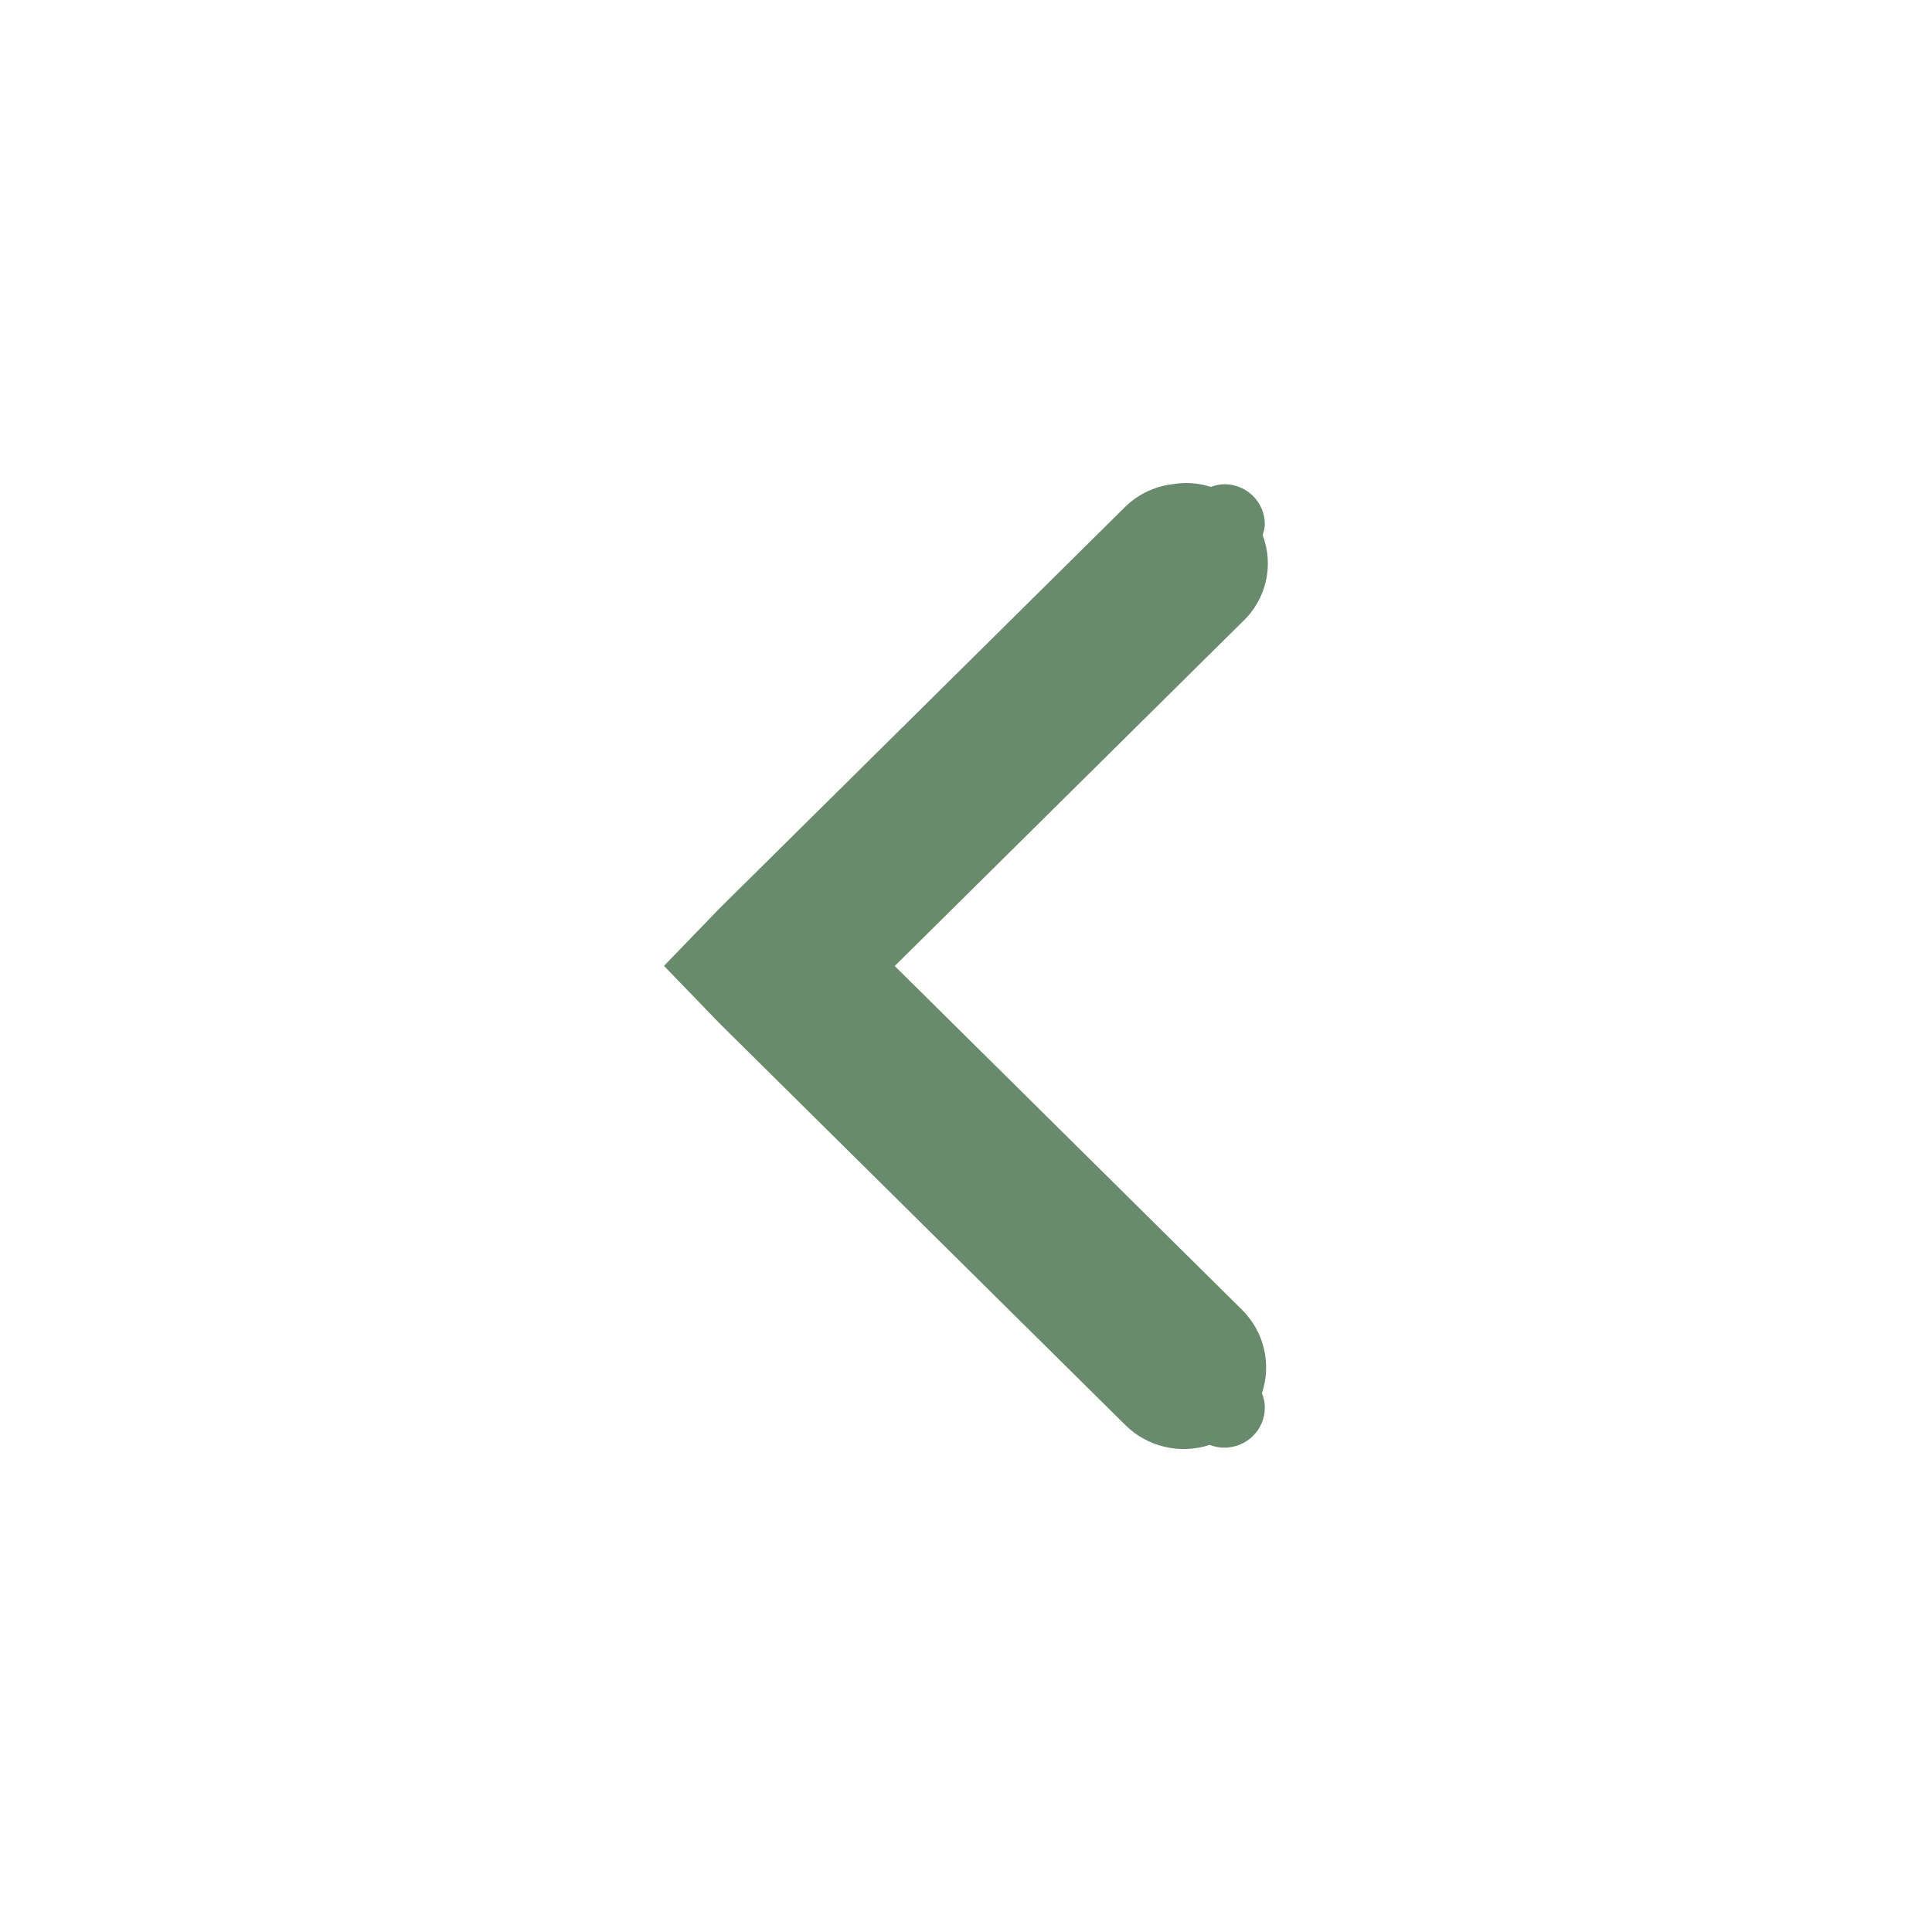
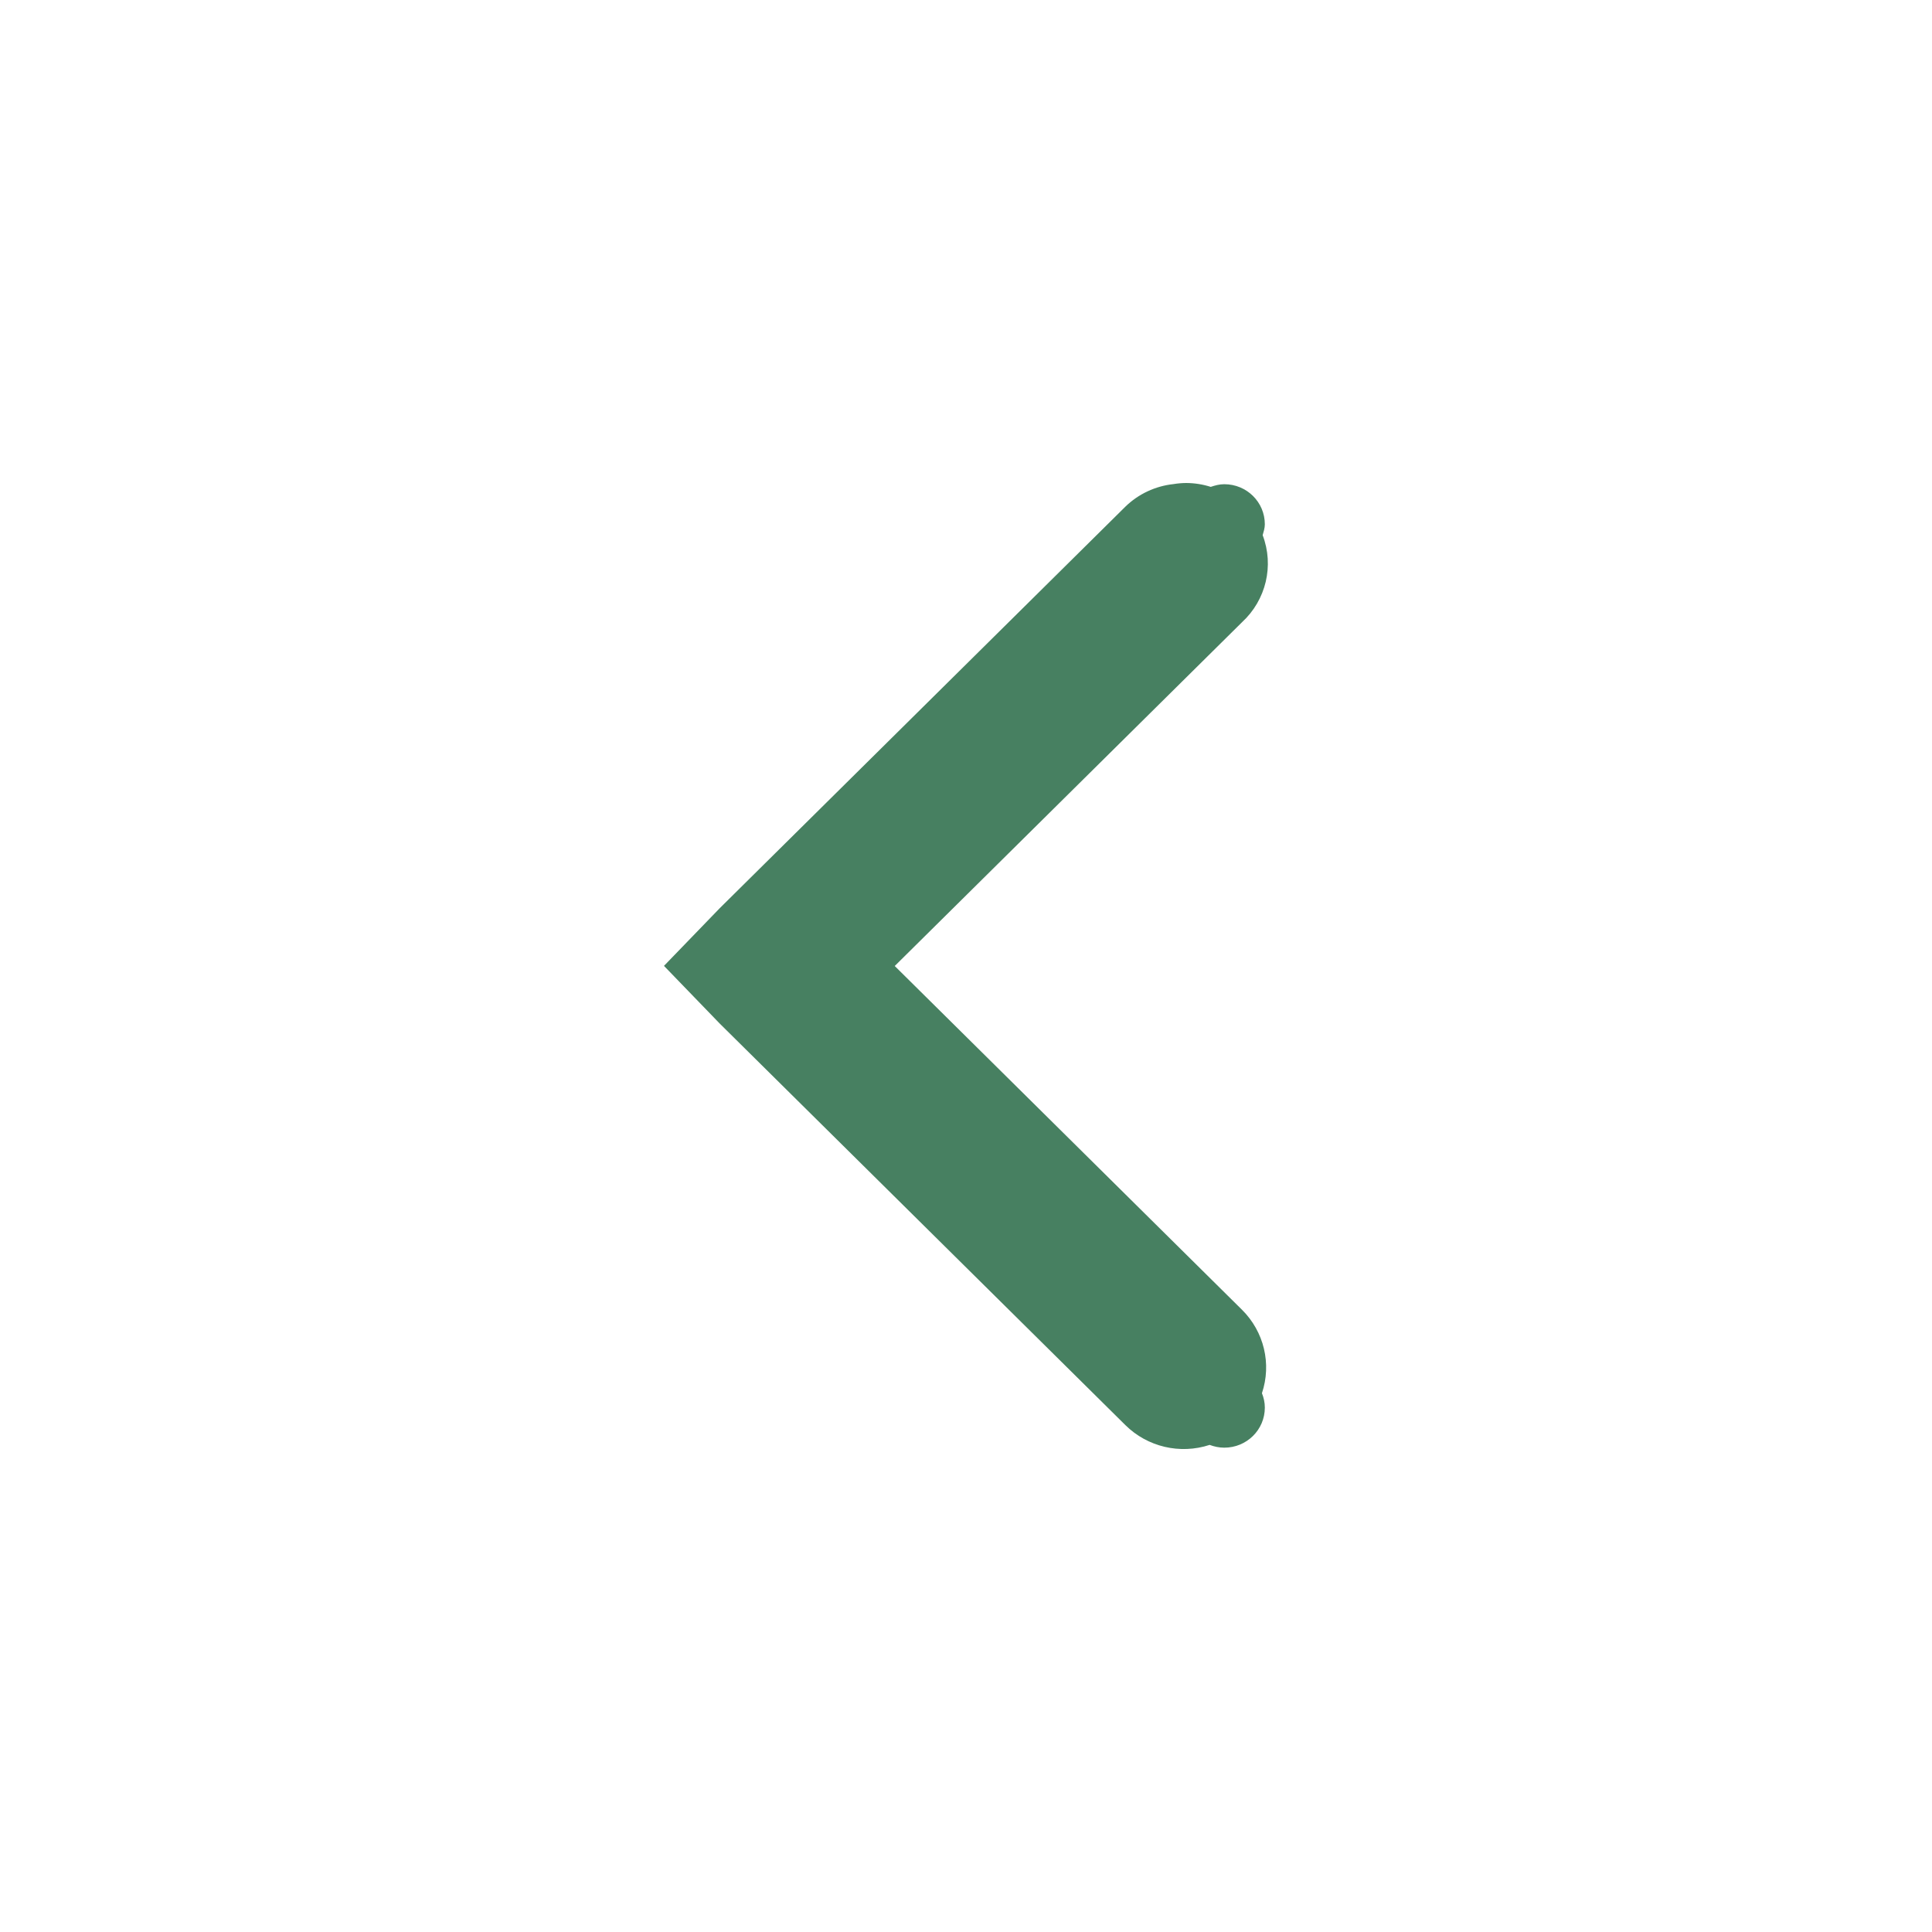
<svg xmlns="http://www.w3.org/2000/svg" height="16" id="svg7384" version="1.1" width="16">
  <defs id="defs7386" />
  <g id="layer9" style="display:inline" transform="translate(-100.0002,-747)" />
  <g id="layer10" transform="translate(-100.0002,-747)" />
  <g id="layer11" transform="translate(-100.0002,-747)" />
  <g id="layer13" transform="translate(-100.0002,-747)" />
  <g id="layer14" transform="translate(-100.0002,-747)" />
  <g id="layer15" style="display:inline" transform="translate(-100.0002,-747)" />
  <g id="g71291" style="display:inline" transform="translate(-100.0002,-747)" />
  <g id="g4953" style="display:inline" transform="translate(-100.0002,-747)" />
  <g id="layer12" style="display:inline" transform="translate(-100.0002,-747)">
-     <path style="color:#000000;font-style:normal;font-variant:normal;font-weight:normal;font-stretch:normal;font-size:medium;line-height:normal;font-family:Sans;-inkscape-font-specification:Sans;text-indent:0;text-align:start;text-decoration:none;text-decoration-line:none;letter-spacing:normal;word-spacing:normal;text-transform:none;direction:ltr;block-progression:tb;writing-mode:lr-tb;baseline-shift:baseline;text-anchor:start;display:inline;overflow:visible;visibility:visible;fill:#6a8a6e;fill-opacity:1;stroke:none;stroke-width:2;marker:none;enable-background:accumulate" d="m 109.823,751 a 0.672,0.665 0 0 0 -0.104,0.009 0.672,0.665 0 0 0 -0.399,0.187 l -3.359,3.325 -0.462,0.478 0.462,0.478 3.359,3.325 a 0.683,0.676 0 0 0 0.698,0.164 c 0.037,0.014 0.078,0.023 0.121,0.023 0.186,0 0.336,-0.148 0.336,-0.332 0,-0.042 -0.009,-0.082 -0.024,-0.119 a 0.683,0.676 0 0 0 -0.165,-0.691 l -2.876,-2.847 2.876,-2.847 a 0.672,0.665 0 0 0 0.171,-0.721 c 0.008,-0.029 0.018,-0.058 0.018,-0.09 0,-0.184 -0.15,-0.332 -0.336,-0.332 -0.04,0 -0.076,0.01 -0.112,0.022 A 0.672,0.665 0 0 0 109.823,751 Z" id="path6040" />
+     <path style="color:#000000;font-style:normal;font-variant:normal;font-weight:normal;font-stretch:normal;font-size:medium;line-height:normal;font-family:Sans;-inkscape-font-specification:Sans;text-indent:0;text-align:start;text-decoration:none;text-decoration-line:none;letter-spacing:normal;word-spacing:normal;text-transform:none;direction:ltr;block-progression:tb;writing-mode:lr-tb;baseline-shift:baseline;text-anchor:start;display:inline;overflow:visible;visibility:visible;fill:#478061;fill-opacity:1;stroke:none;stroke-width:2;marker:none;enable-background:accumulate" d="m 109.823,751 a 0.672,0.665 0 0 0 -0.104,0.009 0.672,0.665 0 0 0 -0.399,0.187 l -3.359,3.325 -0.462,0.478 0.462,0.478 3.359,3.325 a 0.683,0.676 0 0 0 0.698,0.164 c 0.037,0.014 0.078,0.023 0.121,0.023 0.186,0 0.336,-0.148 0.336,-0.332 0,-0.042 -0.009,-0.082 -0.024,-0.119 a 0.683,0.676 0 0 0 -0.165,-0.691 l -2.876,-2.847 2.876,-2.847 a 0.672,0.665 0 0 0 0.171,-0.721 c 0.008,-0.029 0.018,-0.058 0.018,-0.09 0,-0.184 -0.15,-0.332 -0.336,-0.332 -0.04,0 -0.076,0.01 -0.112,0.022 A 0.672,0.665 0 0 0 109.823,751 Z" id="path6040" />
  </g>
</svg>
